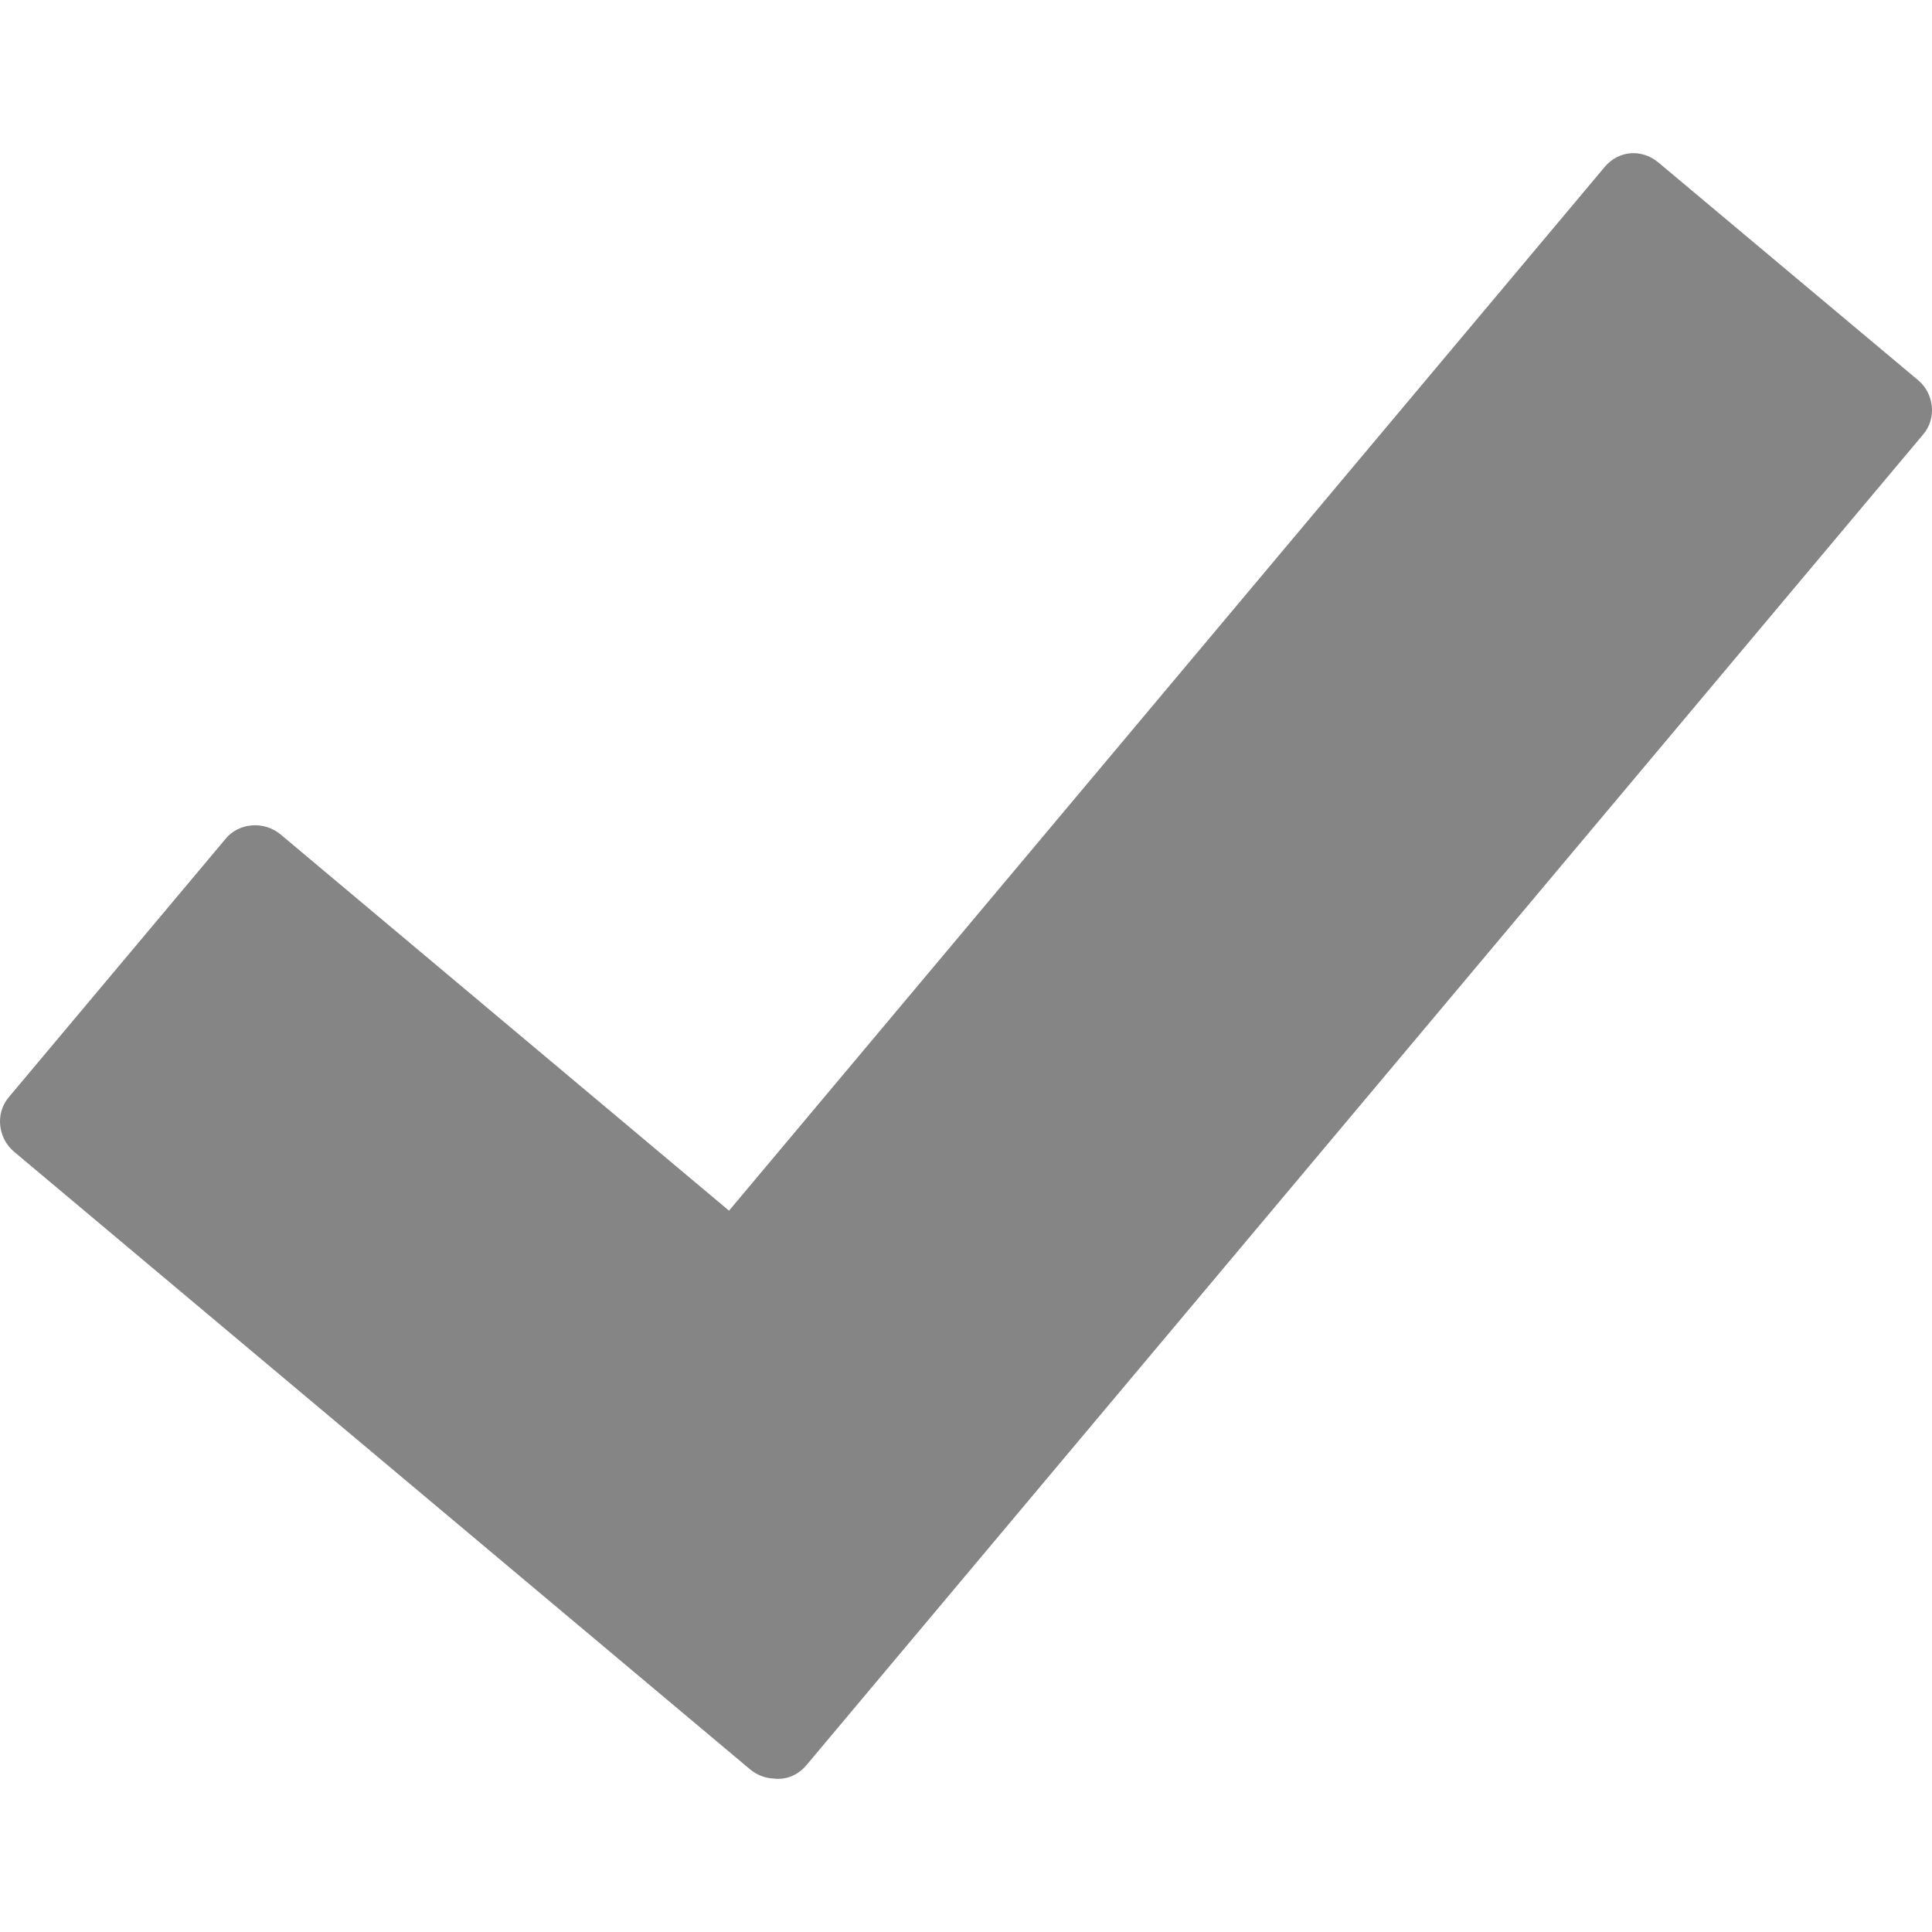
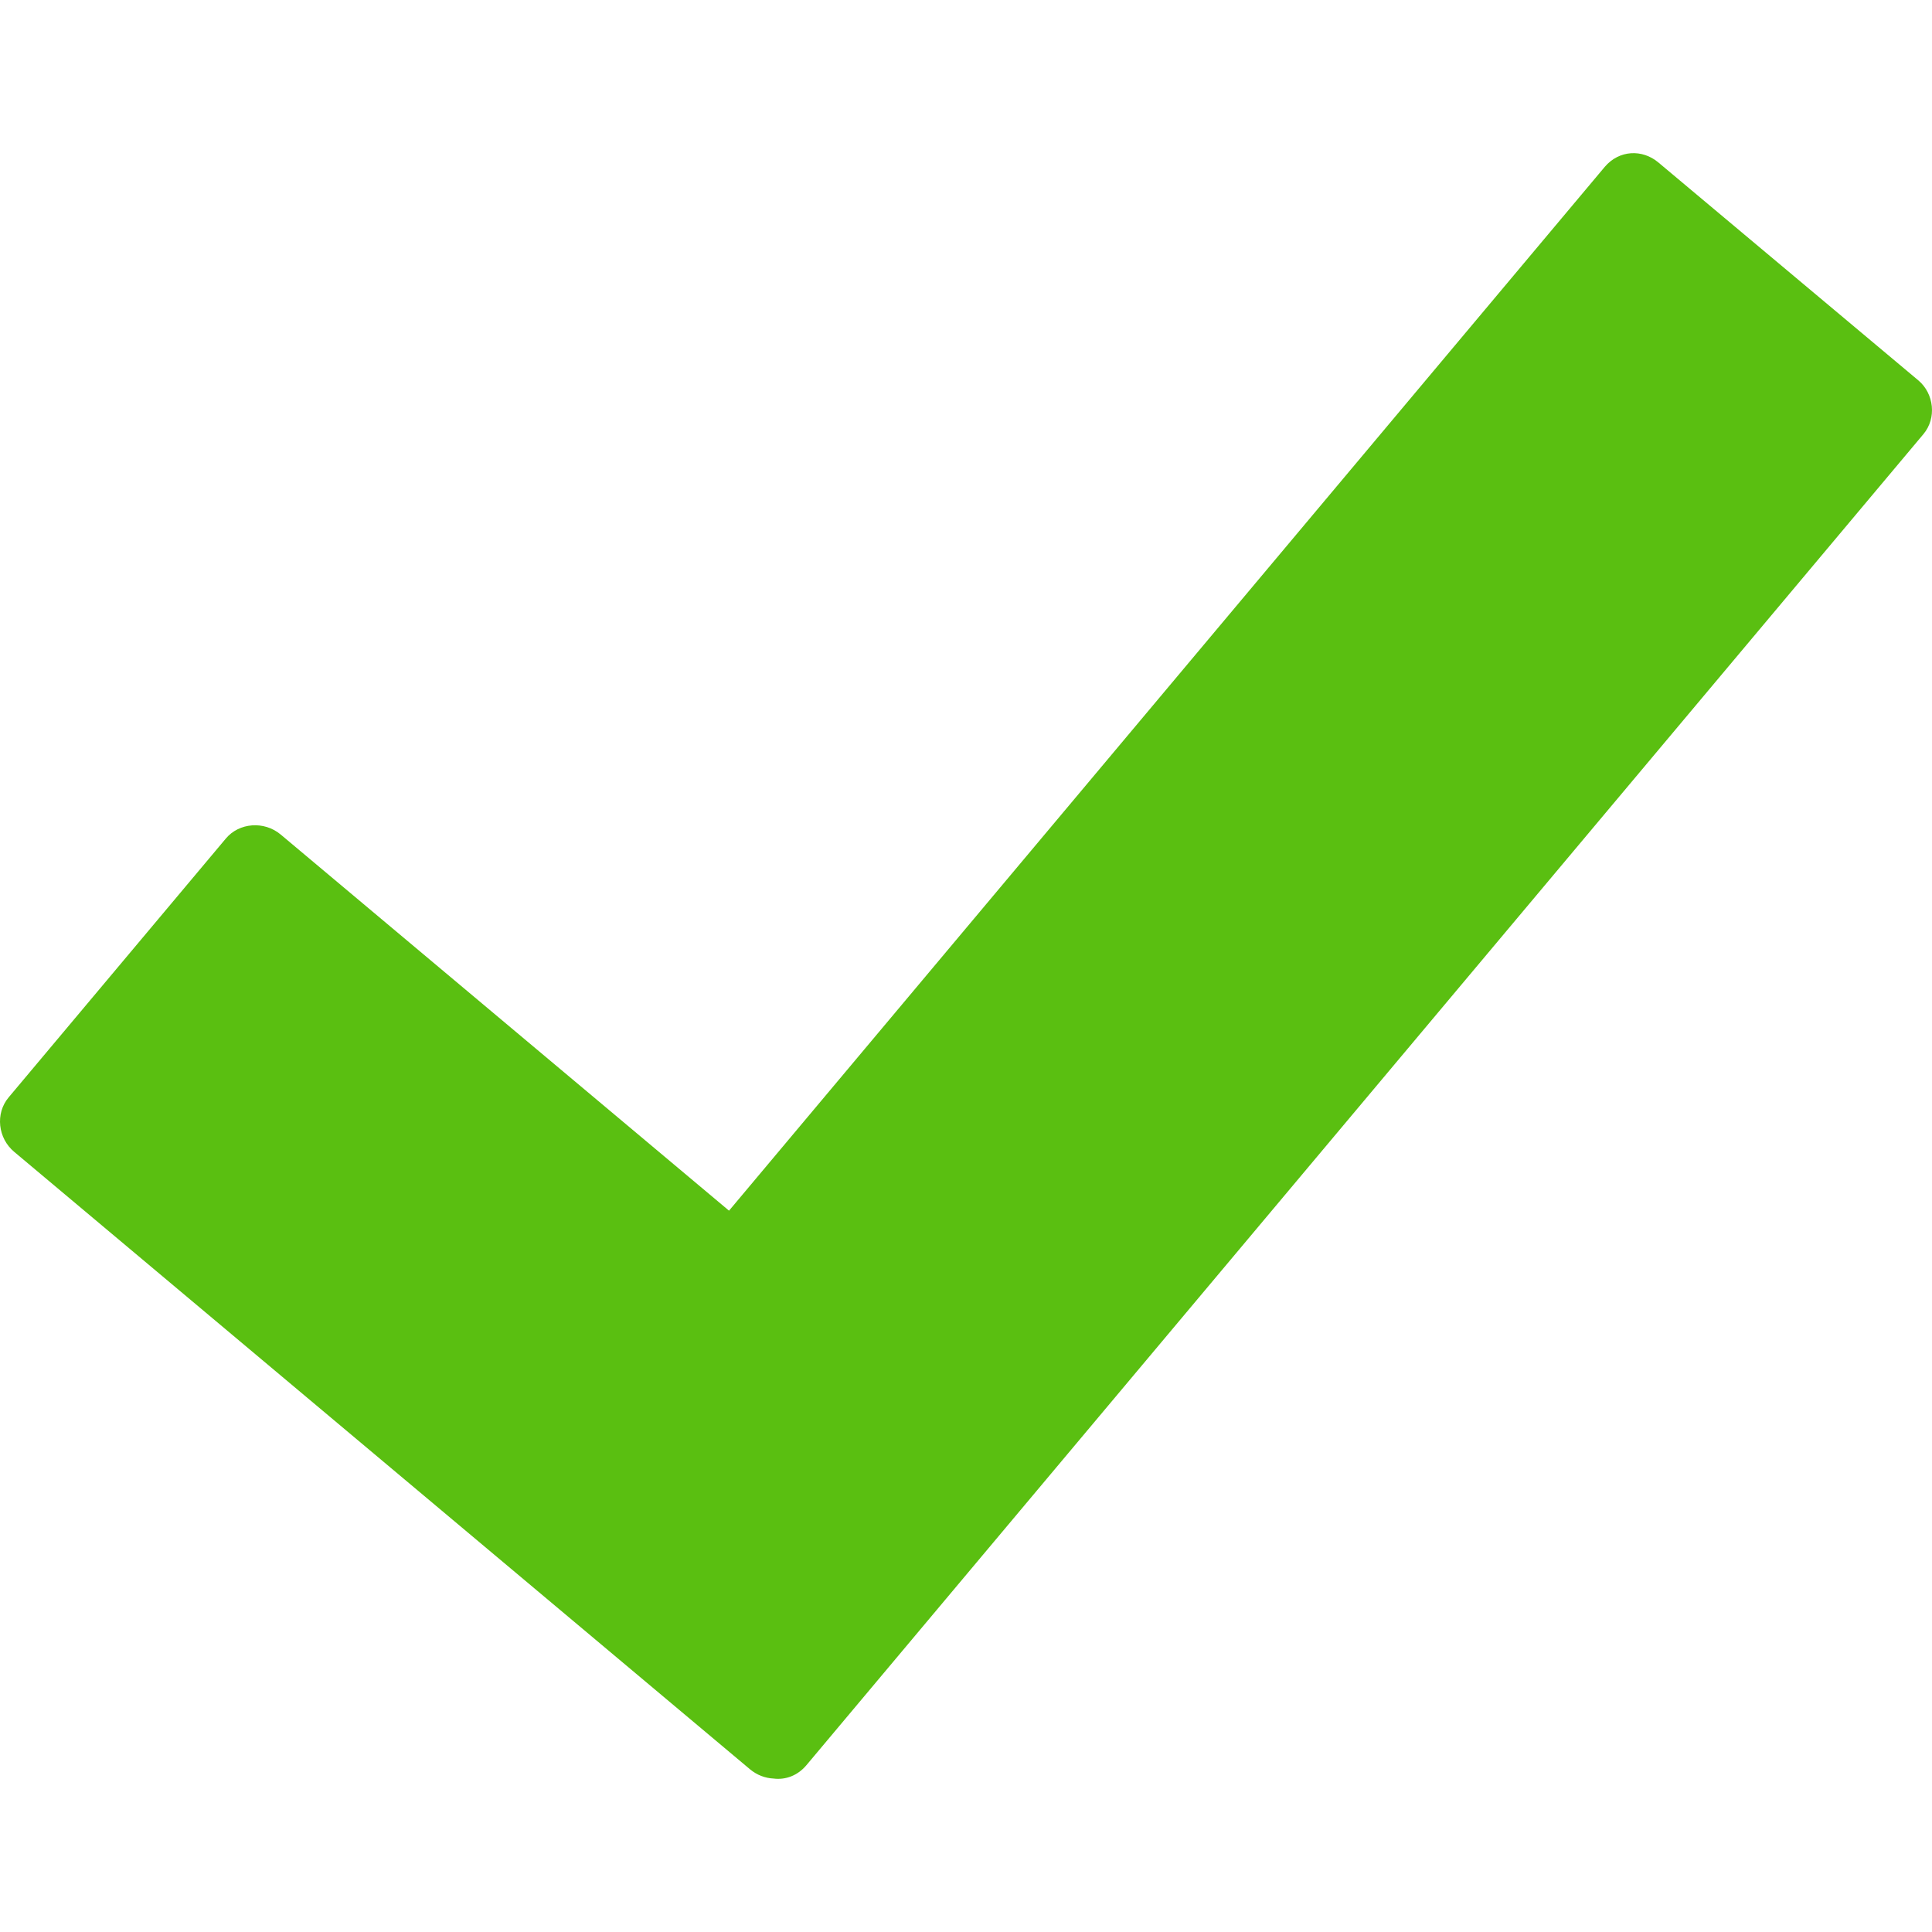
<svg xmlns="http://www.w3.org/2000/svg" version="1.1" id="Capa_1" x="0px" y="0px" width="512px" height="512px" viewBox="0 0 893.704 893.705" style="enable-background:new 0 0 893.704 893.705;" xml:space="preserve">
  <g>
    <g id="Small_Icons">
      <g id="Artboard_4">
-         <path id="Rectangle_63" d="M767.184,75.198l120.245,100.794c7.193,6.084,8.525,17.405,2.31,24.822l-516.673,615.69     c-4.084,4.884-9.726,6.927-15.231,6.216c-3.86-0.178-7.68-1.6-10.876-4.263L6.61,532.857c-7.594-6.305-8.884-17.762-2.622-25.221     l100.527-119.8c6.084-7.236,17.628-8.259,25.355-1.776l207.362,173.975L742.32,77.195     C748.98,69.337,759.725,68.894,767.184,75.198z" fill="#858585" />
+         <path id="Rectangle_63" d="M767.184,75.198l120.245,100.794c7.193,6.084,8.525,17.405,2.31,24.822l-516.673,615.69     c-4.084,4.884-9.726,6.927-15.231,6.216c-3.86-0.178-7.68-1.6-10.876-4.263L6.61,532.857c-7.594-6.305-8.884-17.762-2.622-25.221     l100.527-119.8c6.084-7.236,17.628-8.259,25.355-1.776l207.362,173.975L742.32,77.195     C748.98,69.337,759.725,68.894,767.184,75.198z" fill="#5ABF11" />
      </g>
    </g>
  </g>
  <g>
</g>
  <g>
</g>
  <g>
</g>
  <g>
</g>
  <g>
</g>
  <g>
</g>
  <g>
</g>
  <g>
</g>
  <g>
</g>
  <g>
</g>
  <g>
</g>
  <g>
</g>
  <g>
</g>
  <g>
</g>
  <g>
</g>
</svg>
